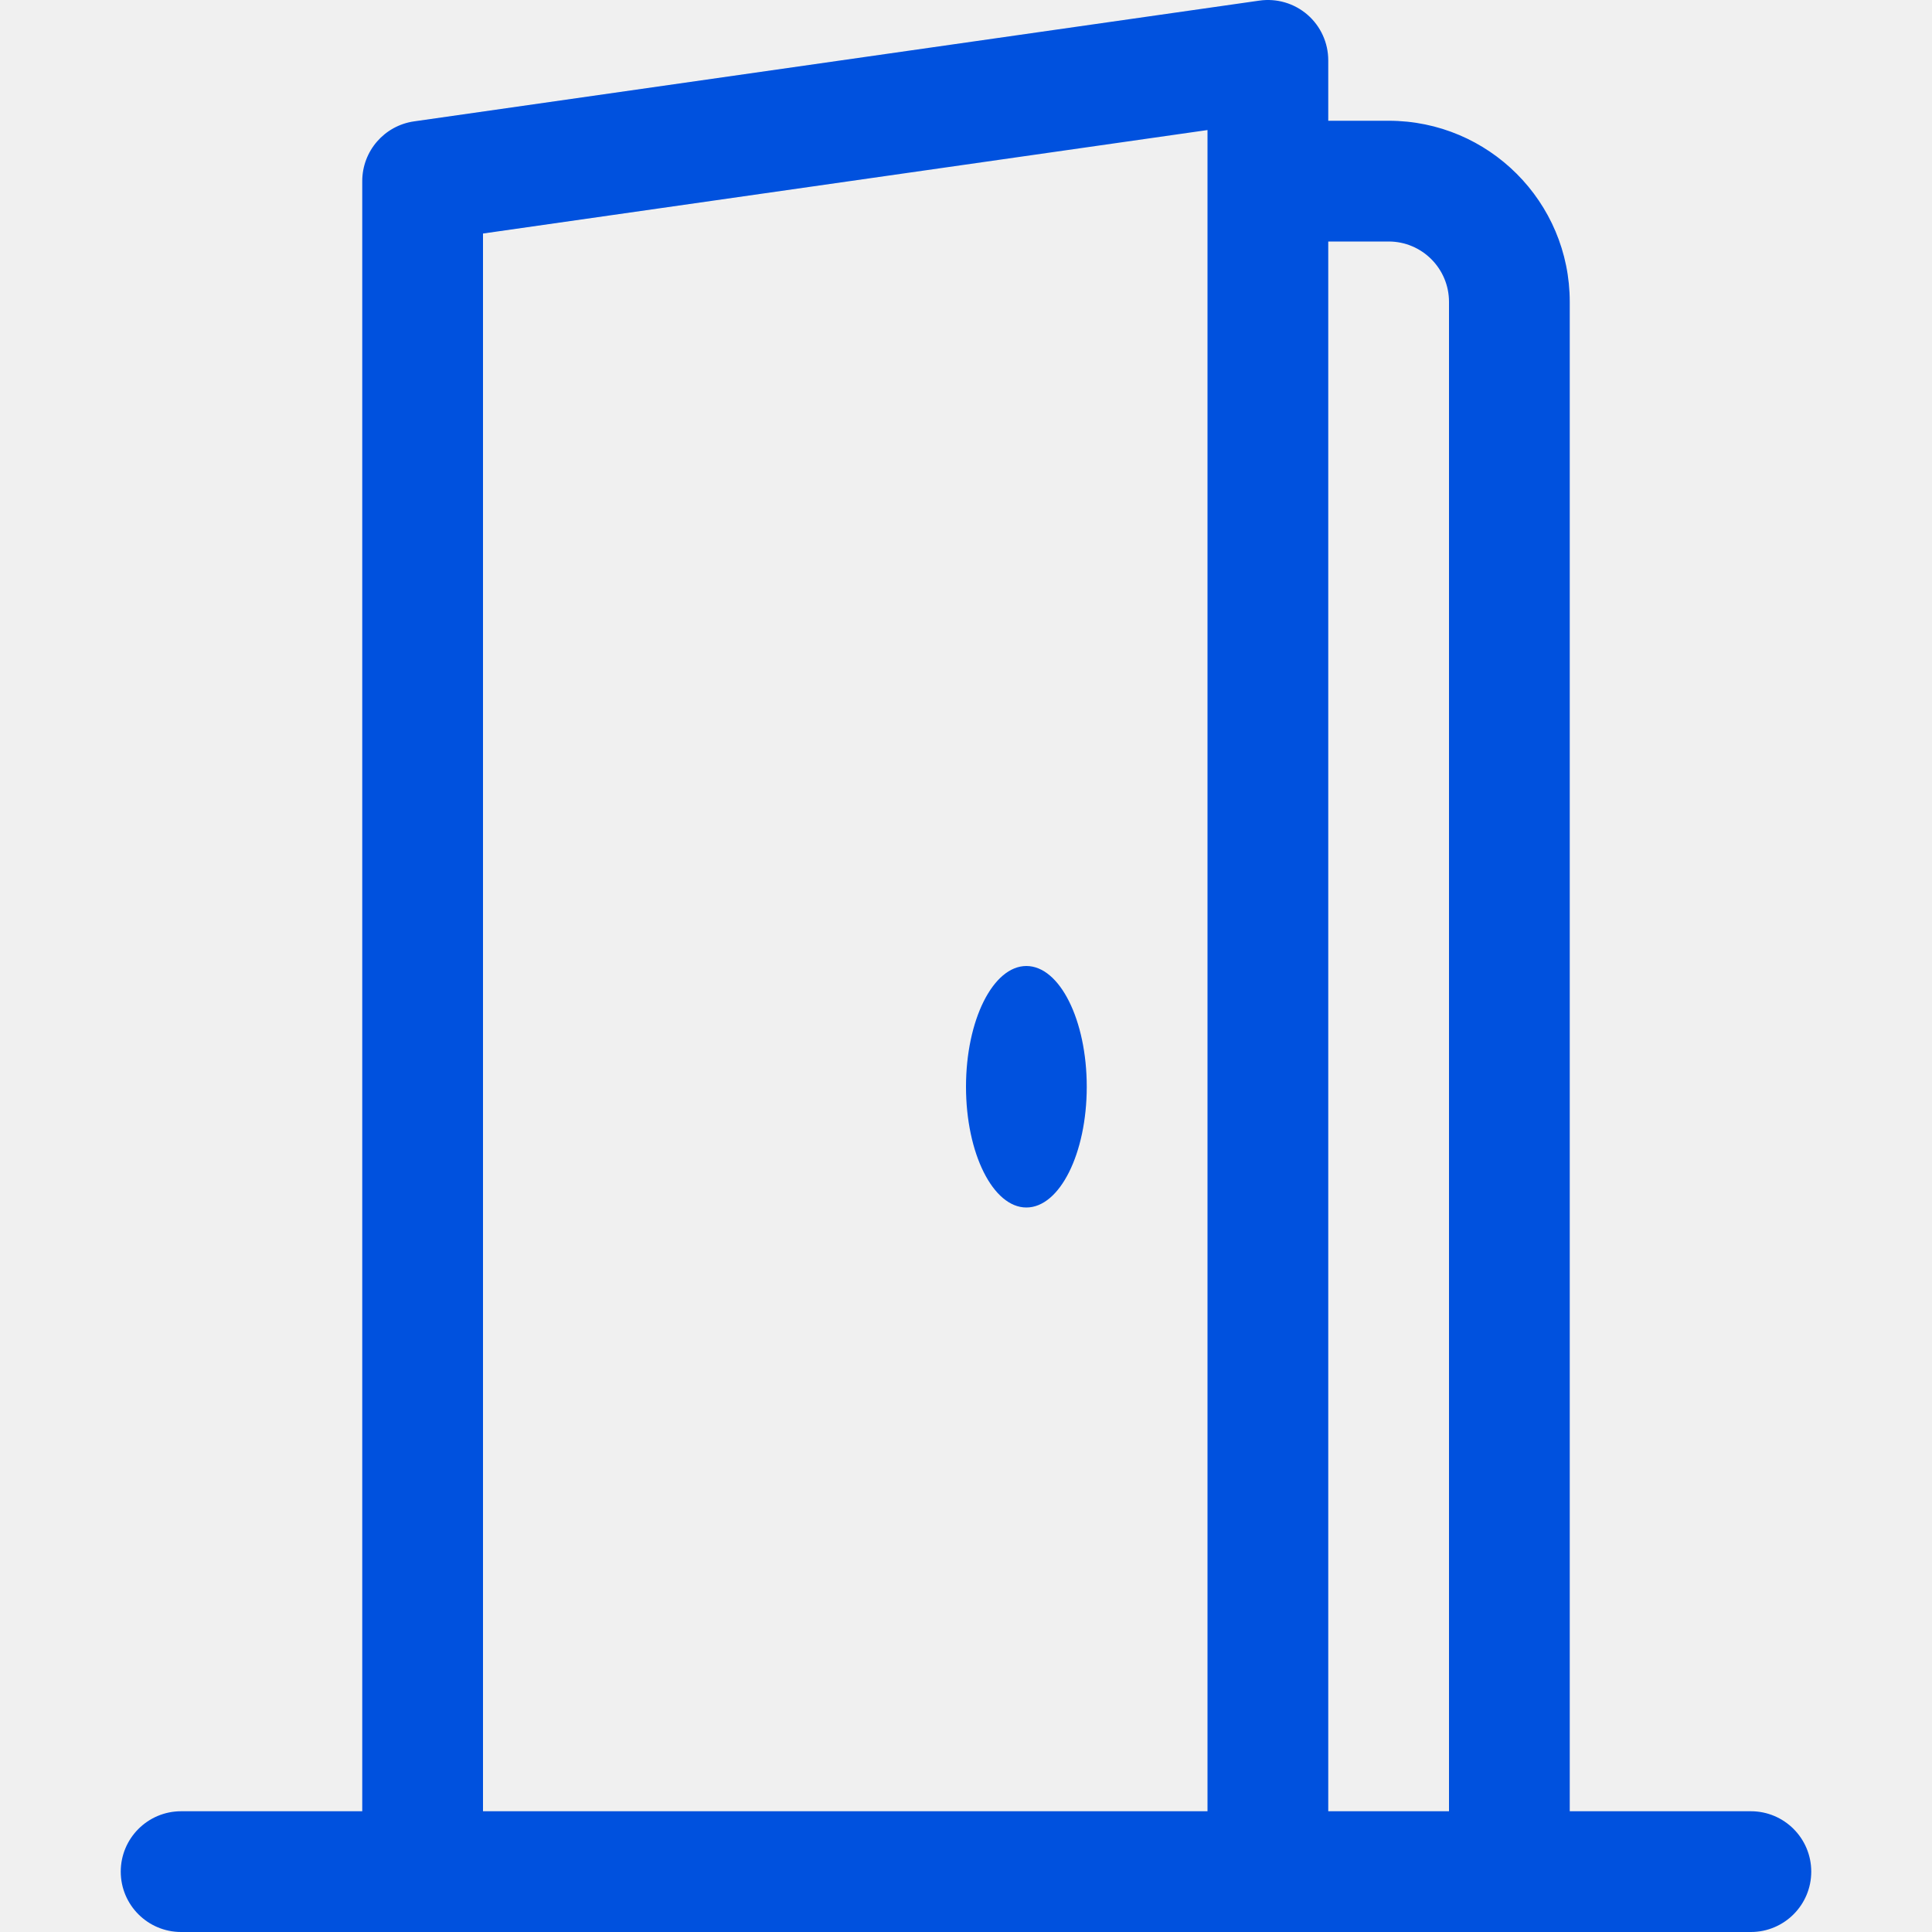
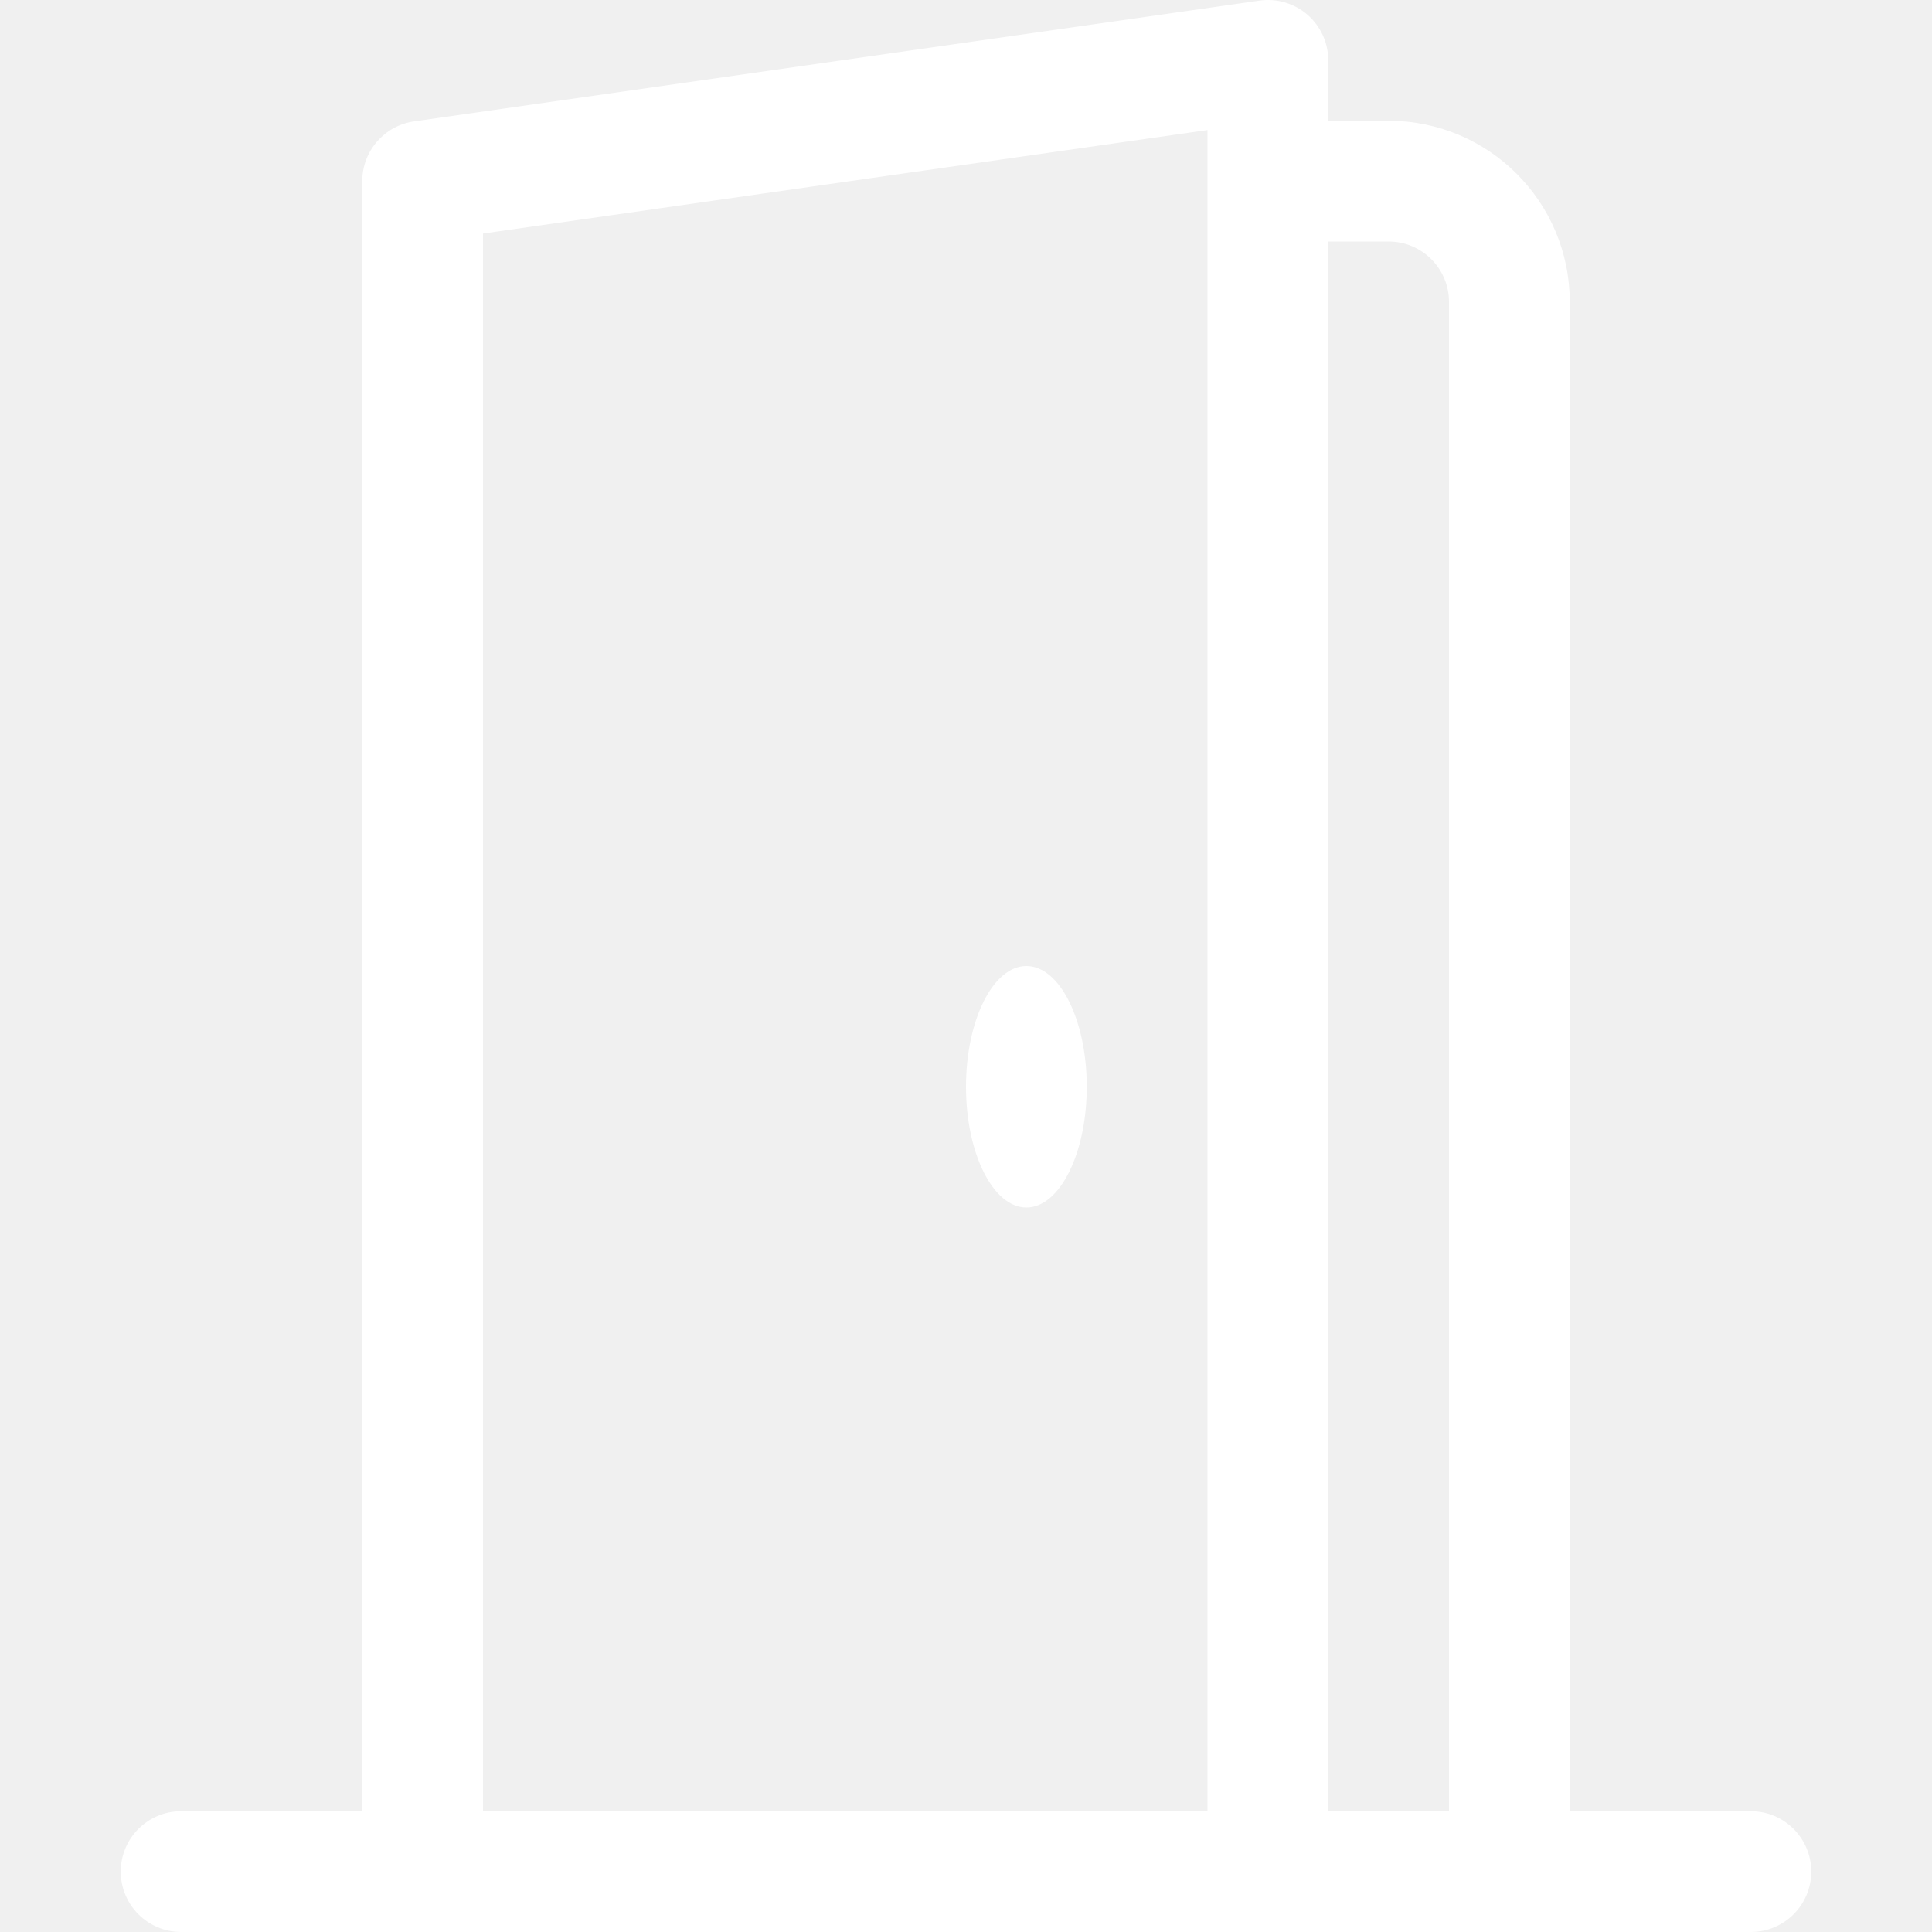
- <svg xmlns="http://www.w3.org/2000/svg" width="16" height="16" fill="#0051DE" class="bi bi-door-open" viewBox="0 0 16 16">
+ <svg xmlns="http://www.w3.org/2000/svg" width="16" height="16" fill="#fff" class="bi bi-door-open" viewBox="0 0 16 16">
  <path d="M8.5 10c-.276 0-.5-.448-.5-1s.224-1 .5-1 .5.448.5 1-.224 1-.5 1z" />
  <path d="M10.828.122A.5.5 0 0 1 11 .5V1h.5A1.5 1.5 0 0 1 13 2.5V15h1.5a.5.5 0 0 1 0 1h-13a.5.5 0 0 1 0-1H3V1.5a.5.5 0 0 1 .43-.495l7-1a.5.5 0 0 1 .398.117zM11.5 2H11v13h1V2.5a.5.5 0 0 0-.5-.5zM4 1.934V15h6V1.077l-6 .857z" />
</svg>
